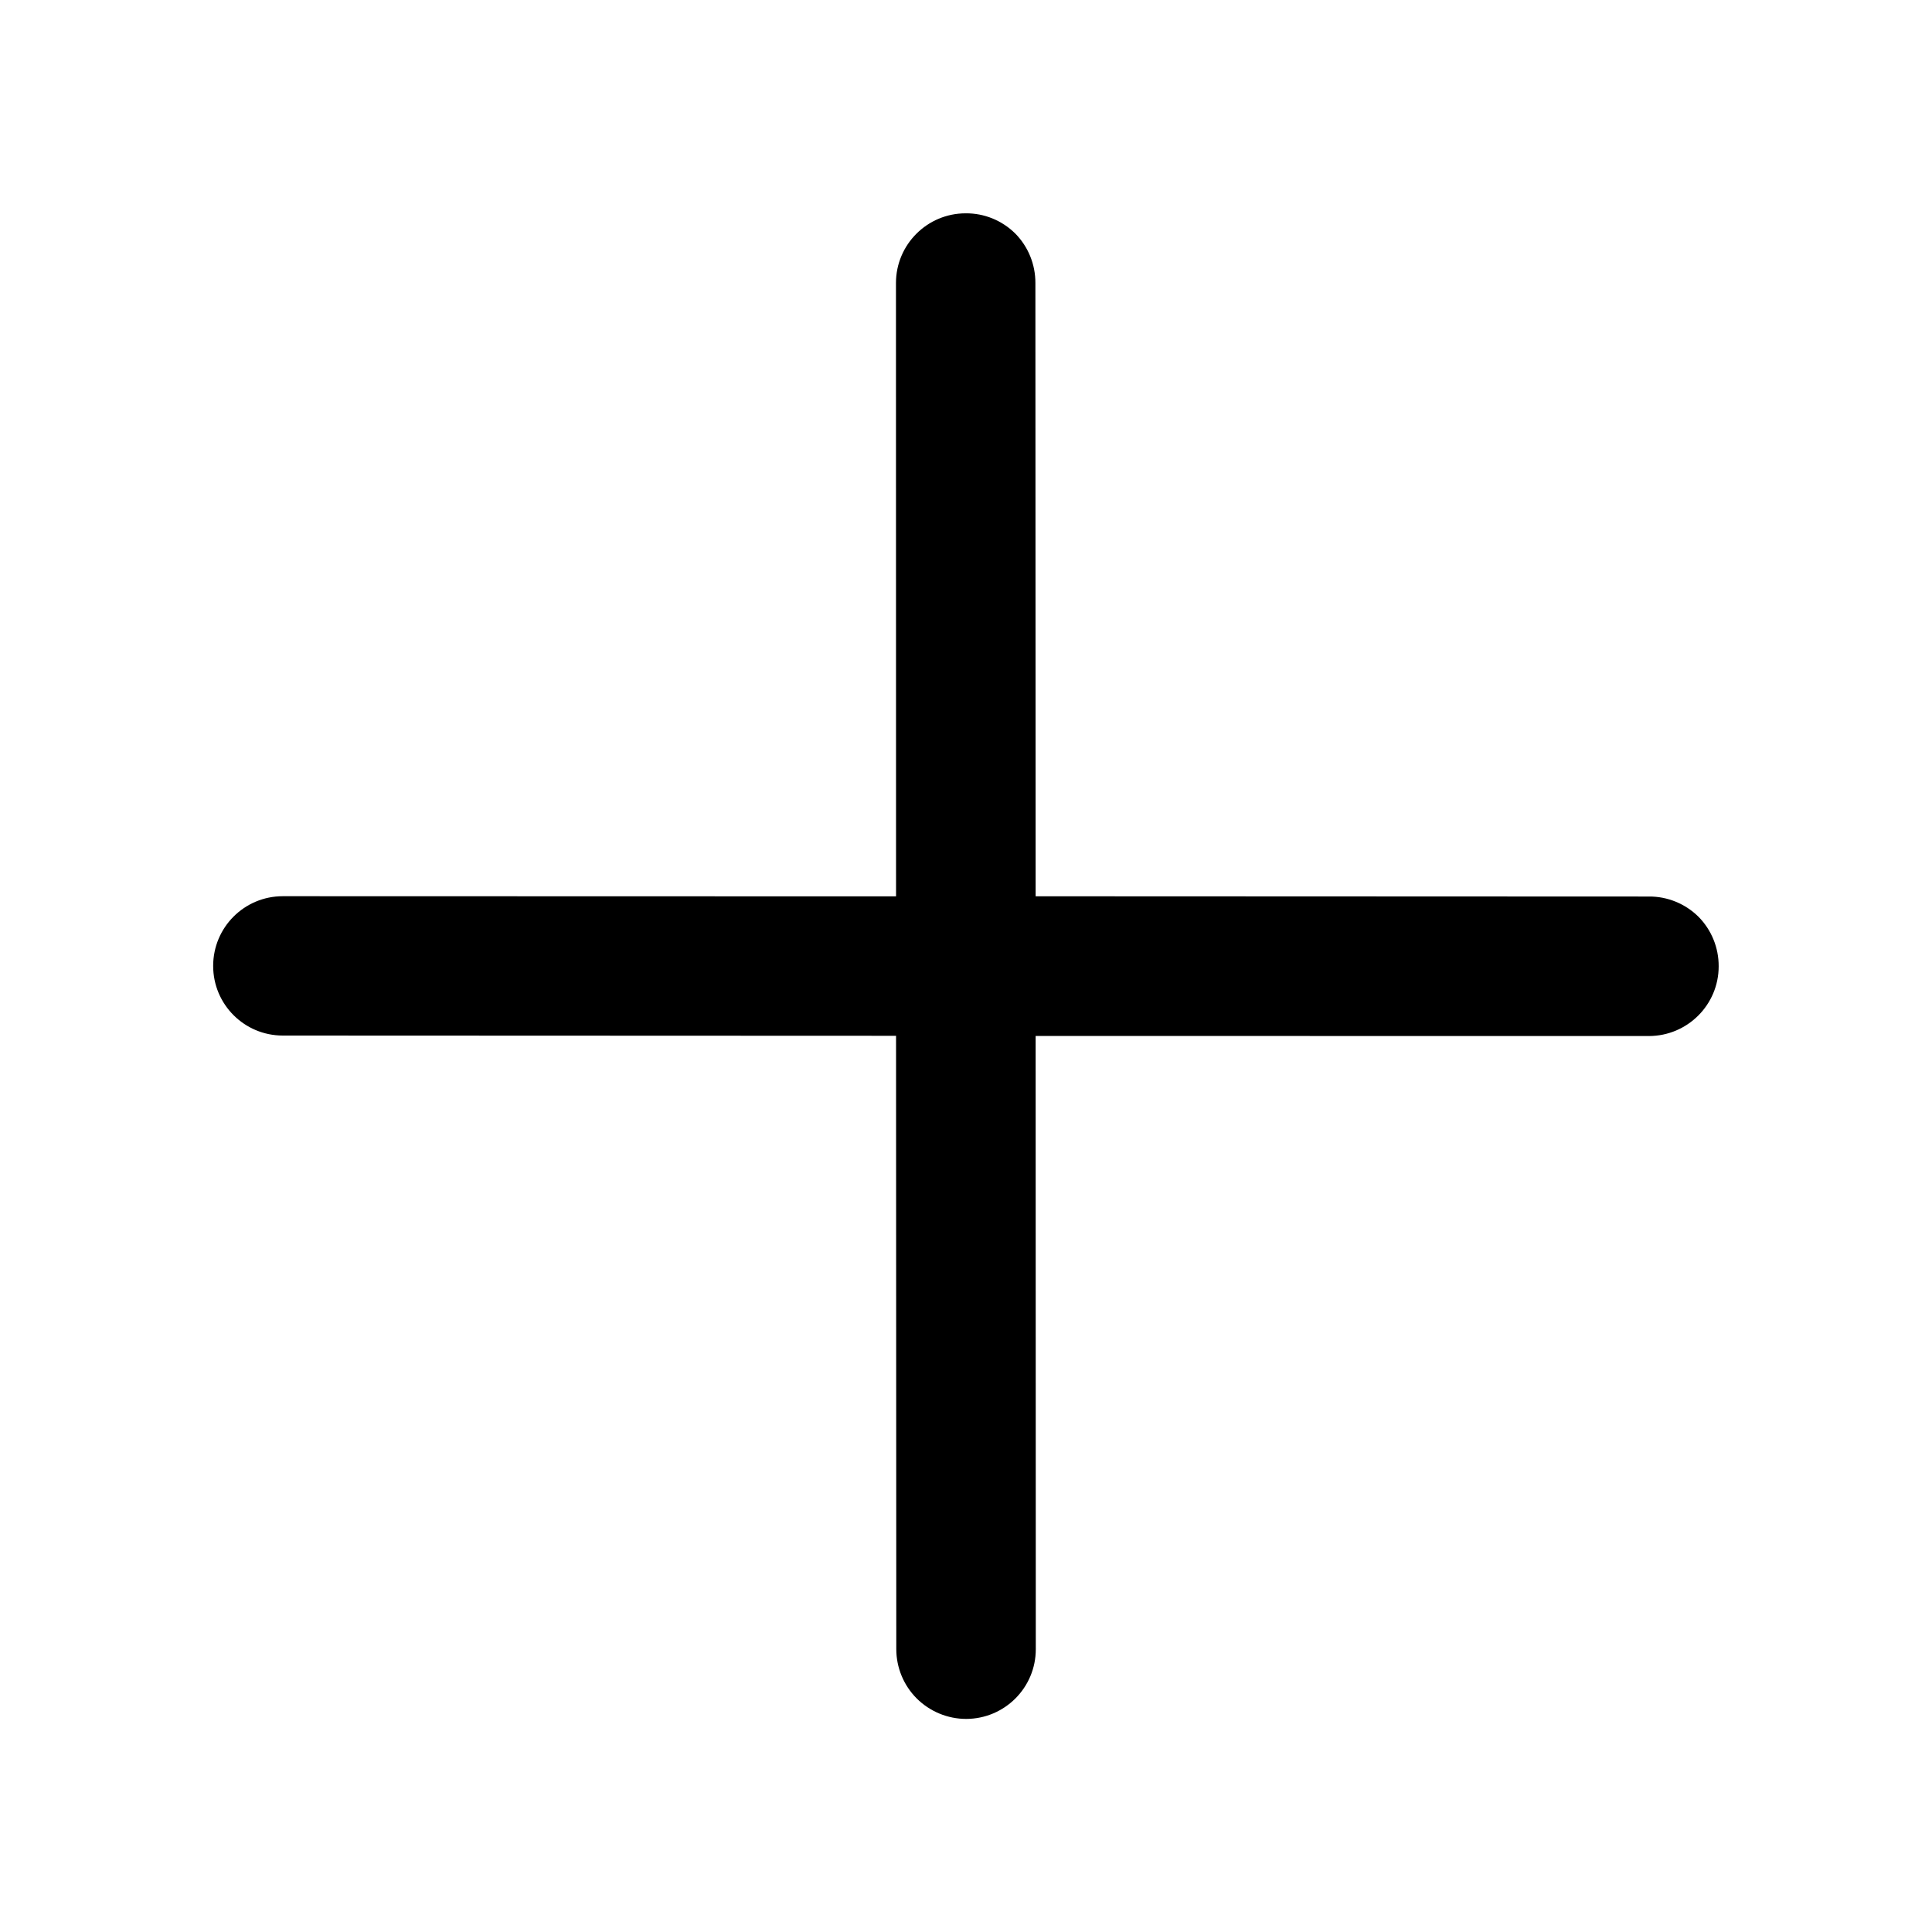
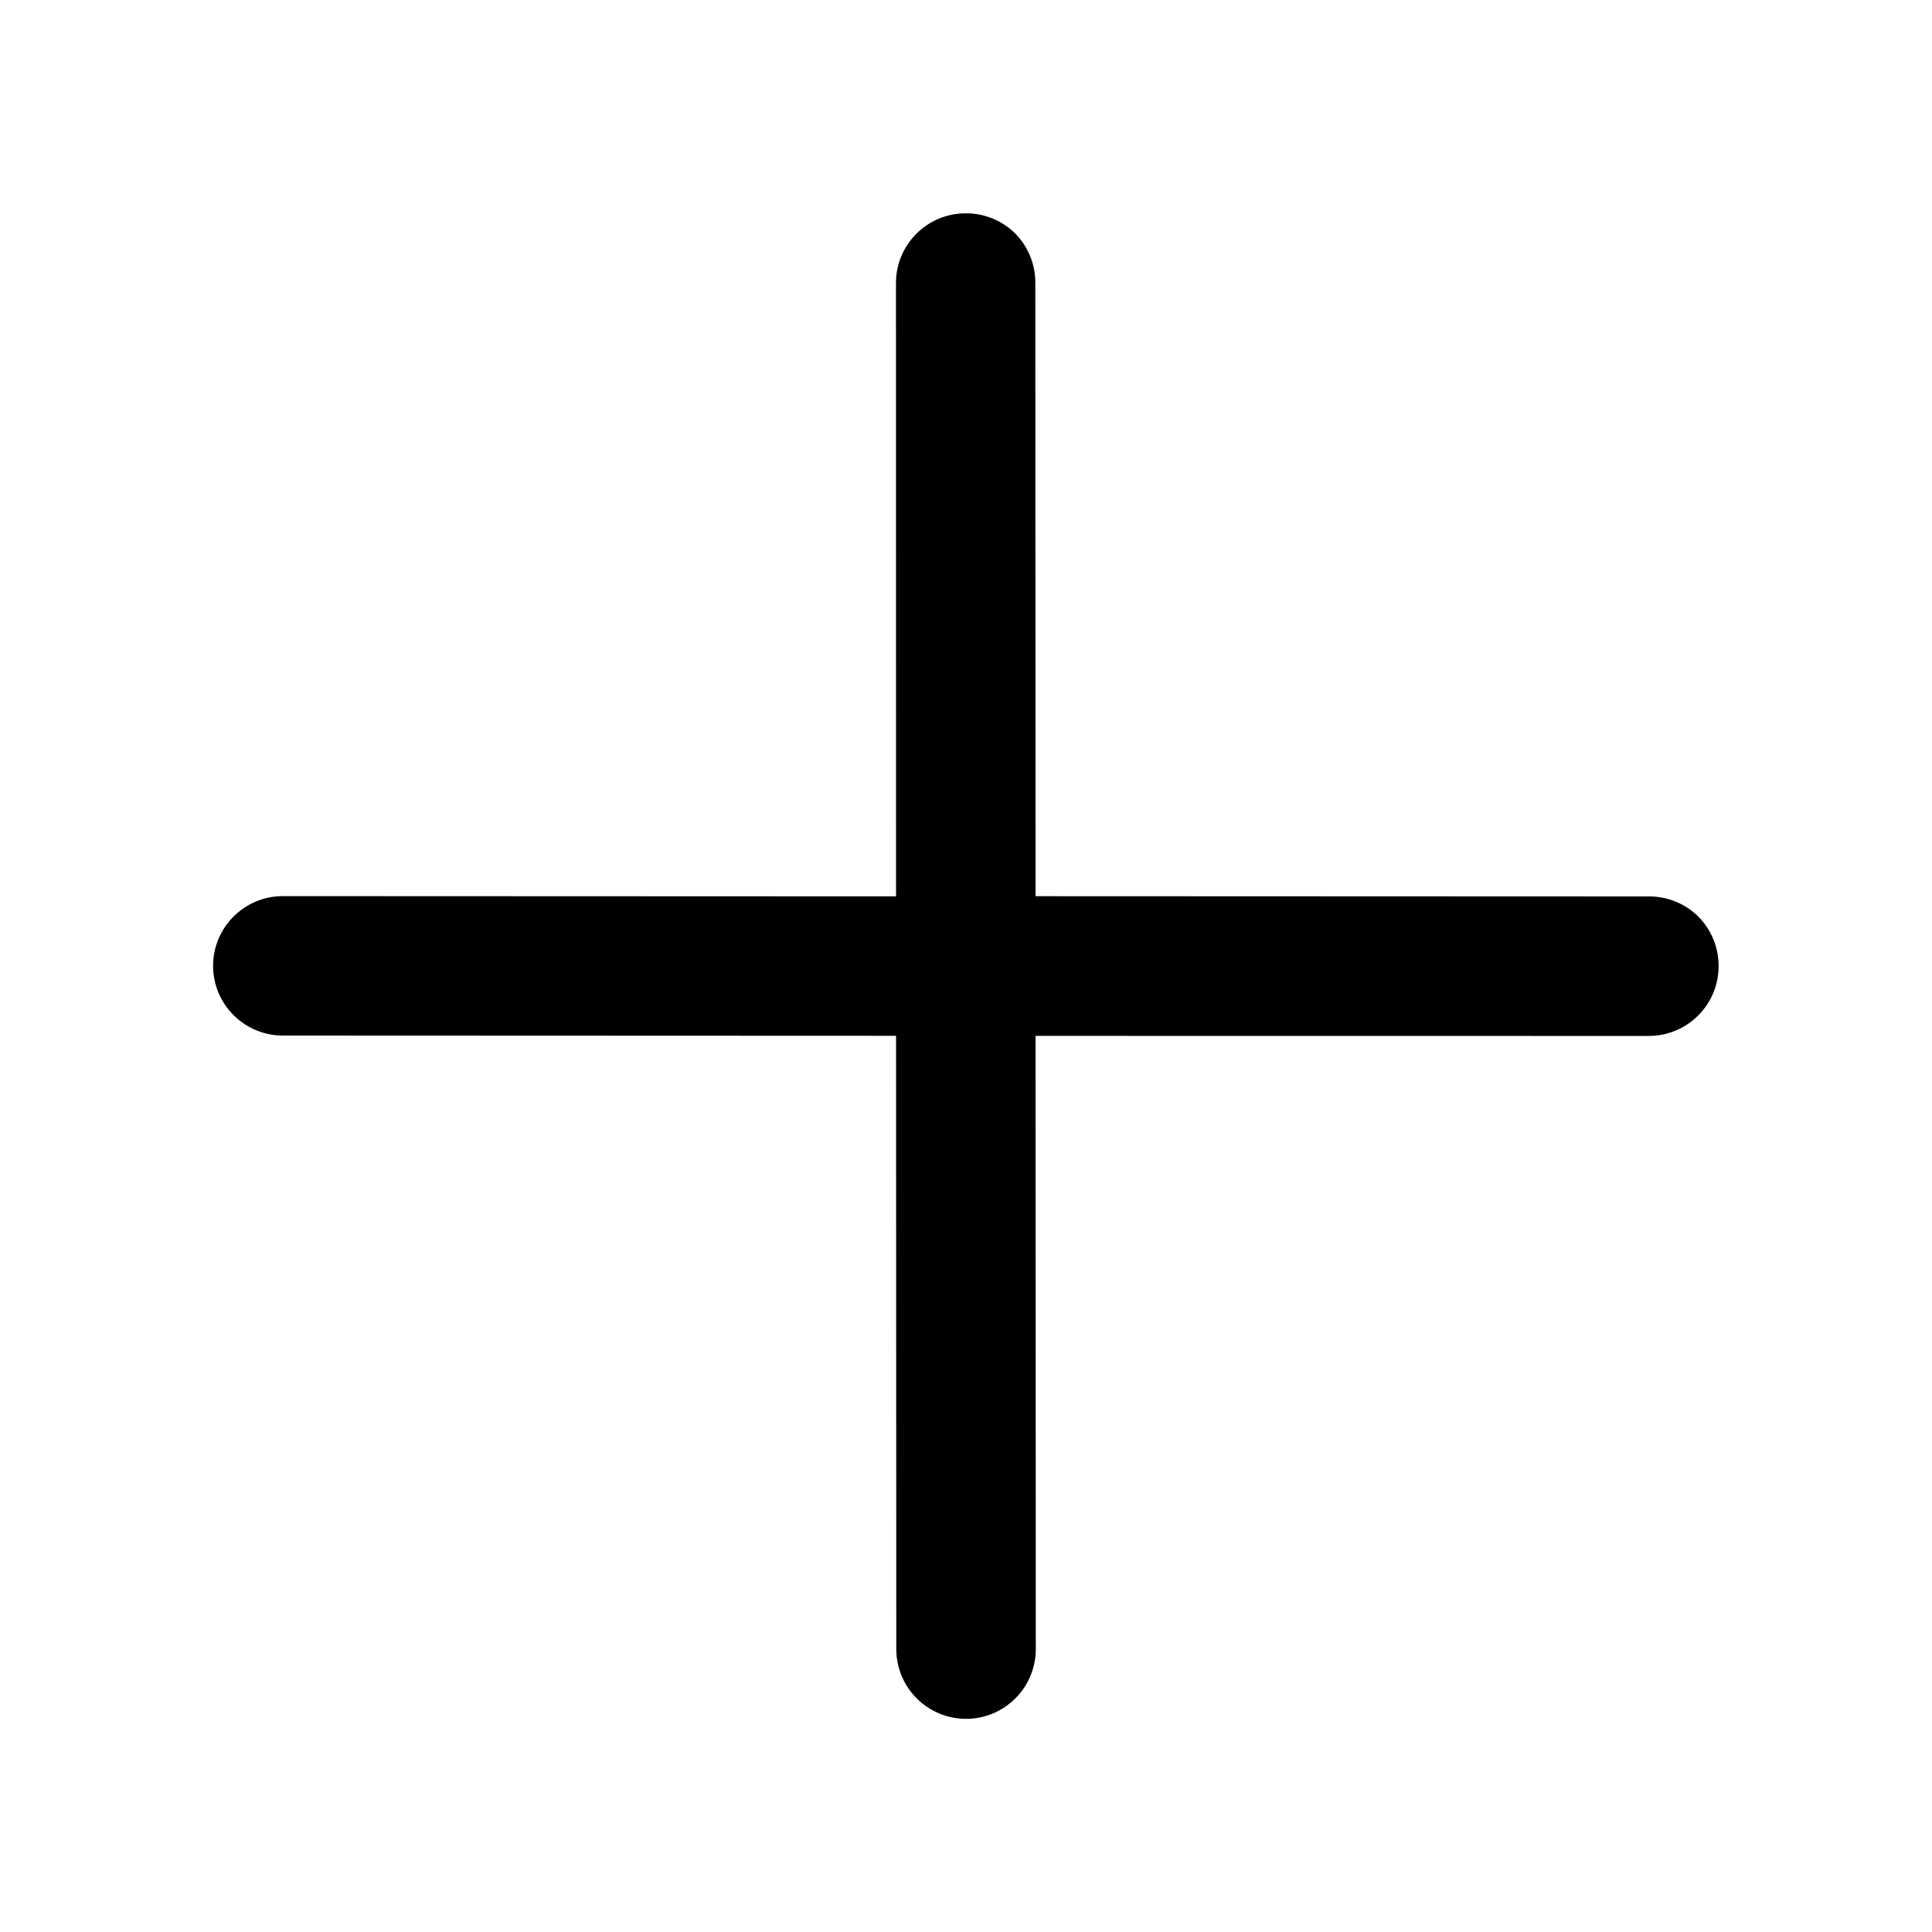
- <svg xmlns="http://www.w3.org/2000/svg" width="24" height="24" id="screenshot-701359cf-58fd-8059-8006-76f2854dd4c0" viewBox="0 0 24 24" fill="none" version="1.1">
-   <g id="shape-701359cf-58fd-8059-8006-76f2854dd4c0">
-     <g class="frame-container-wrapper">
-       <g class="frame-container-blur">
-         <g class="frame-container-shadows">
-           <g fill="none">
-             <g class="fills" id="fills-701359cf-58fd-8059-8006-76f2854dd4c0">
-               <rect rx="0" ry="0" x="0" y="0" width="24" height="24" transform="matrix(1, 0, 0, 1, 0, 0)" class="frame-background" />
-             </g>
-             <g class="frame-children">
-               <g id="shape-701359cf-58fd-8059-8006-76f285517868" width="24" height="24" version="1.1" rx="0" ry="0" style="fill: rgb(0, 0, 0);">
-                 <g id="shape-701359cf-58fd-8059-8006-76f285517869" style="opacity: 1;">
-                   <g class="fills" id="fills-701359cf-58fd-8059-8006-76f285517869">
-                     <path d="M12.611,2.9C12.447,2.738,12.226,2.648,11.996,2.65C11.518,2.65,11.13,3.038,11.13,3.516L11.131,11.135L3.513,11.133C3.035,11.133,2.648,11.52,2.648,11.999C2.648,12.477,3.035,12.864,3.513,12.864L11.131,12.867L11.134,20.485C11.134,20.715,11.225,20.936,11.388,21.099C11.551,21.261,11.772,21.353,12.002,21.353C12.48,21.352,12.867,20.965,12.867,20.487L12.865,12.869L20.484,12.87C20.962,12.869,21.35,12.482,21.35,12.004C21.351,11.773,21.261,11.552,21.099,11.388C20.935,11.226,20.713,11.135,20.483,11.137L12.865,11.134L12.862,3.516C12.863,3.285,12.773,3.064,12.611,2.9Z" style="display: inline; stroke-linecap: round; stroke-linejoin: bevel; fill: rgb(0, 0, 0); fill-opacity: 1;" />
-                   </g>
-                 </g>
-               </g>
-             </g>
-           </g>
+ <svg fill="none" viewBox="0 0 24 24">
+   <g class="frame-container-wrapper">
+     <g class="frame-container-blur">
+       <g class="frame-container-shadows">
+         <g class="fills">
+           <rect width="24" height="24" class="frame-background" rx="0" ry="0" />
+         </g>
+         <g class="frame-children">
+           <path fill="#000" d="M12.611 2.9a.866.866 0 0 0-.615-.25.866.866 0 0 0-.866.866l.001 7.619-7.618-.003a.867.867 0 0 0-.866.866.867.867 0 0 0 .866.866l7.618.003.003 7.618a.867.867 0 0 0 .867.867.867.867 0 0 0 .866-.866l-.003-7.618 7.619.001c.478-.001.866-.388.866-.866a.866.866 0 0 0-.251-.616.865.865 0 0 0-.616-.251l-7.618-.003-.003-7.618a.866.866 0 0 0-.251-.616Z" class="fills" />
        </g>
      </g>
    </g>
  </g>
</svg>
